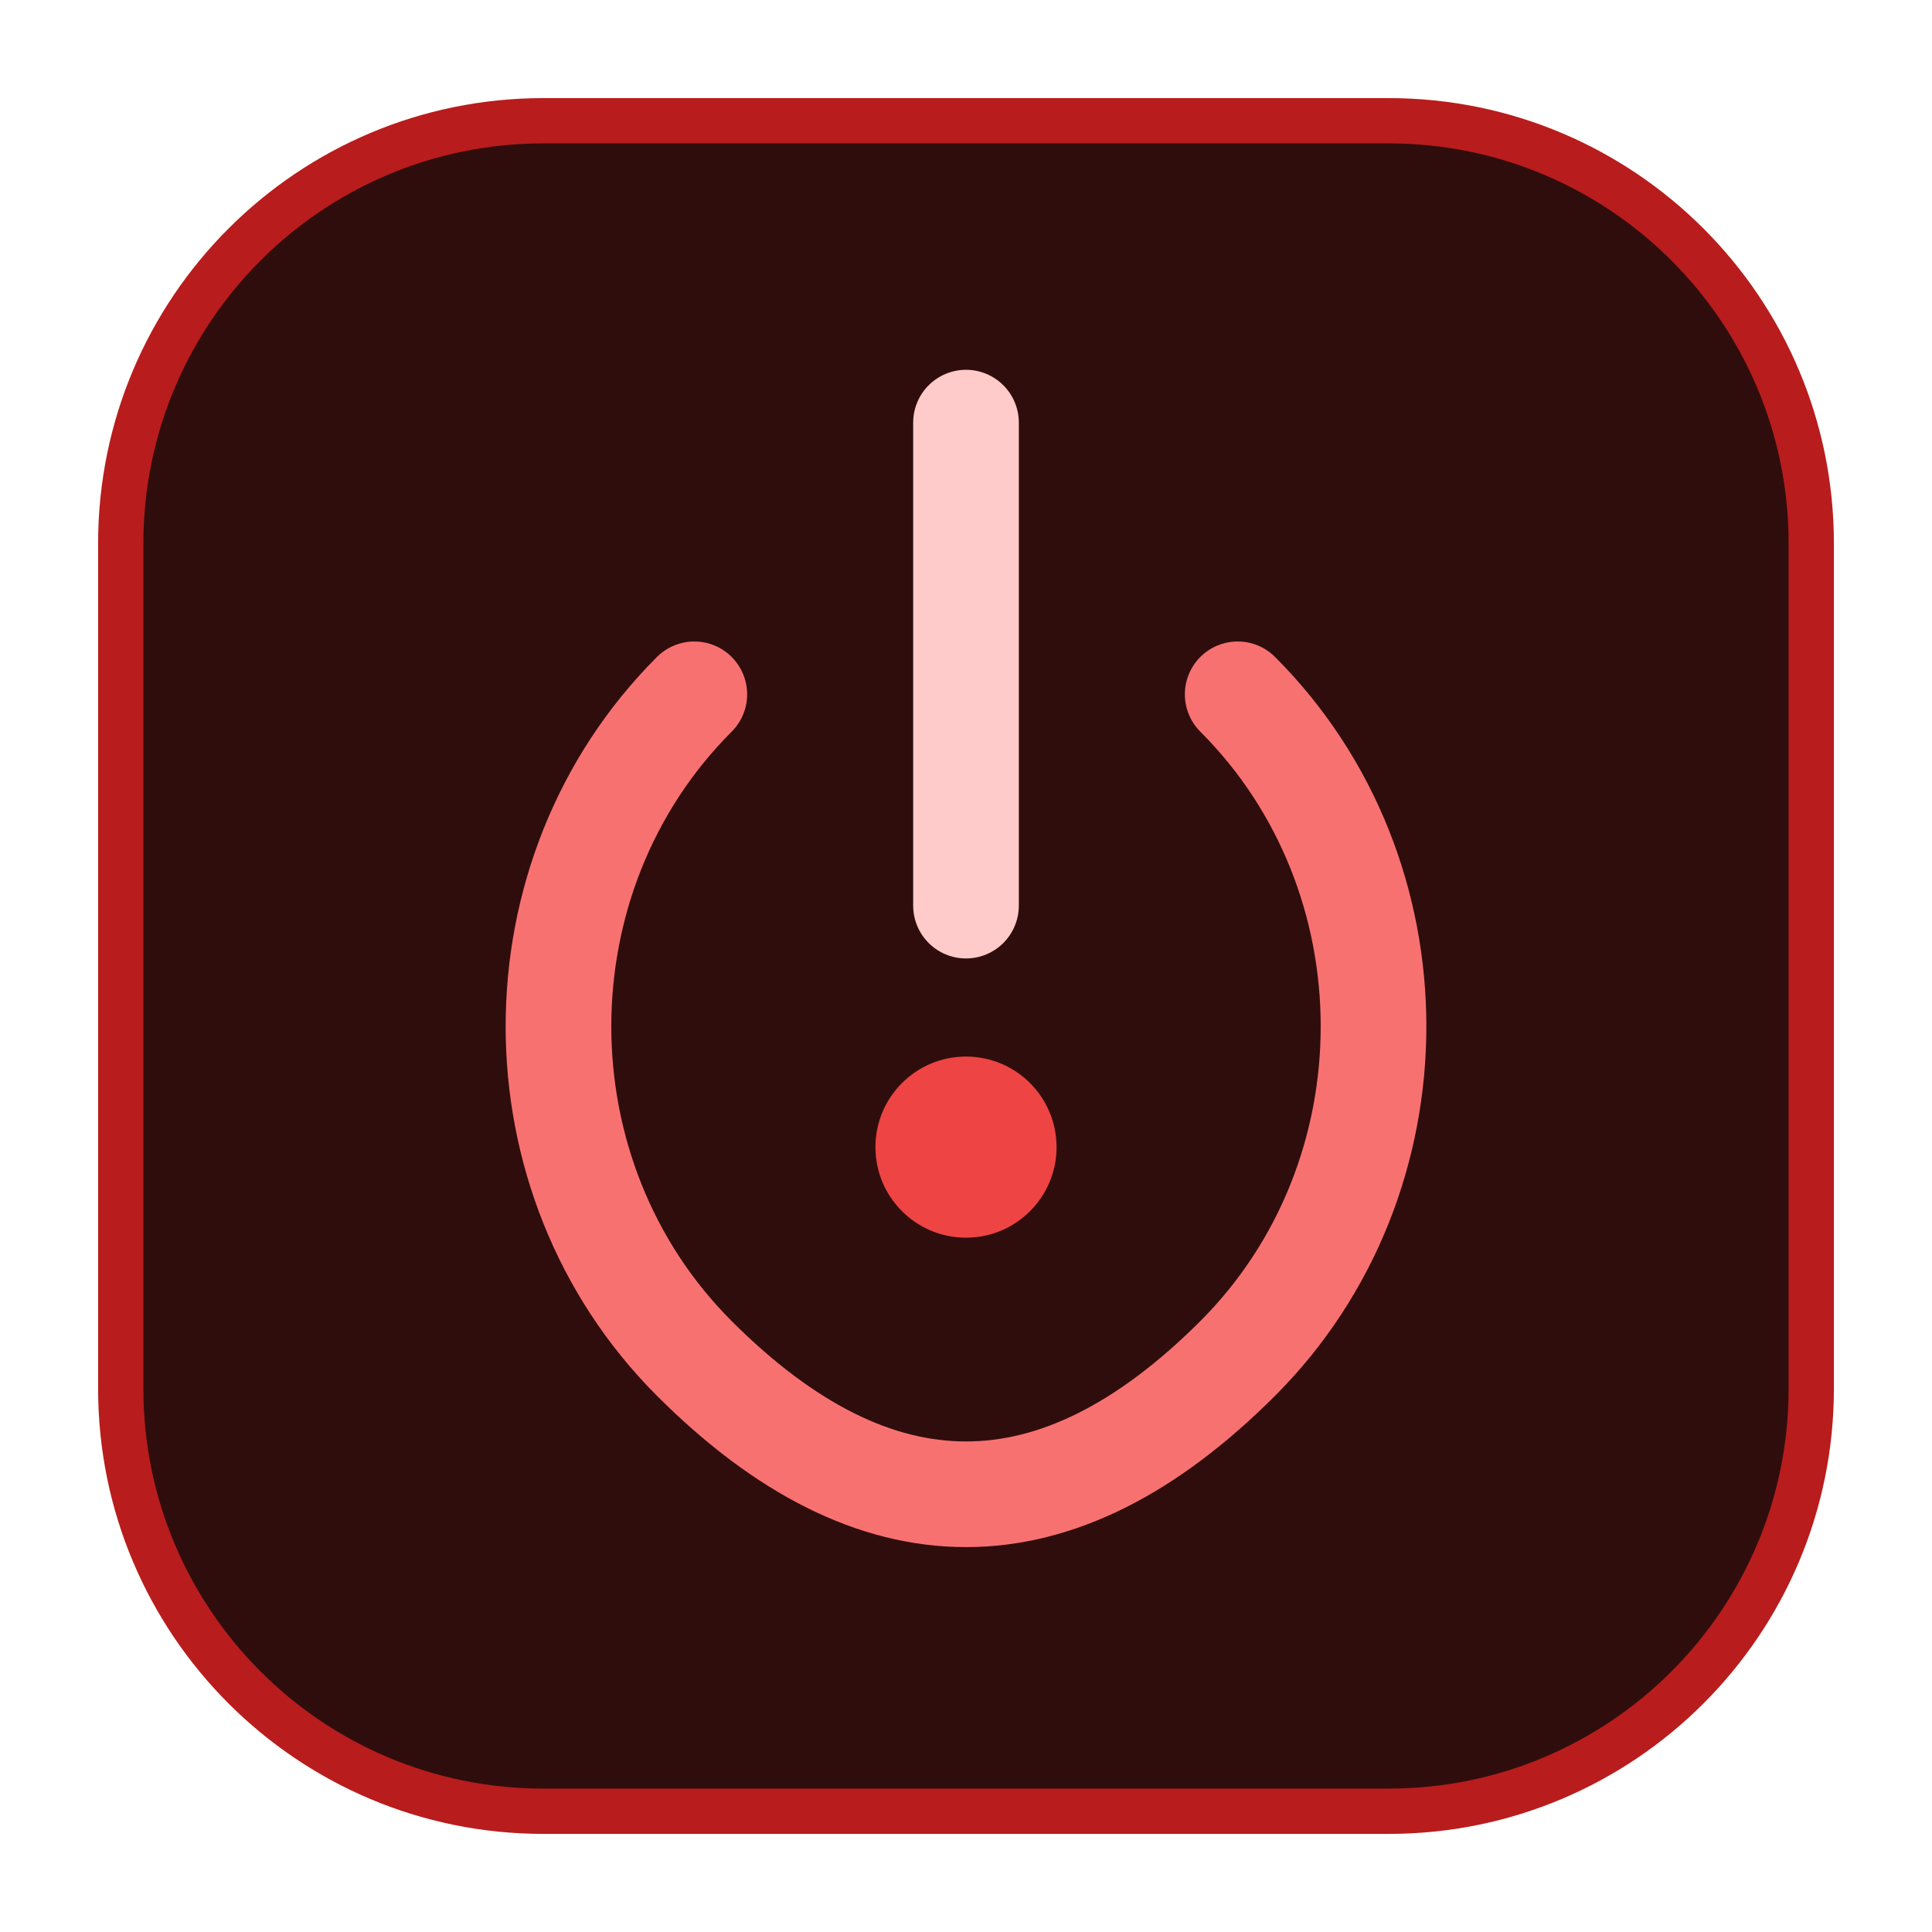
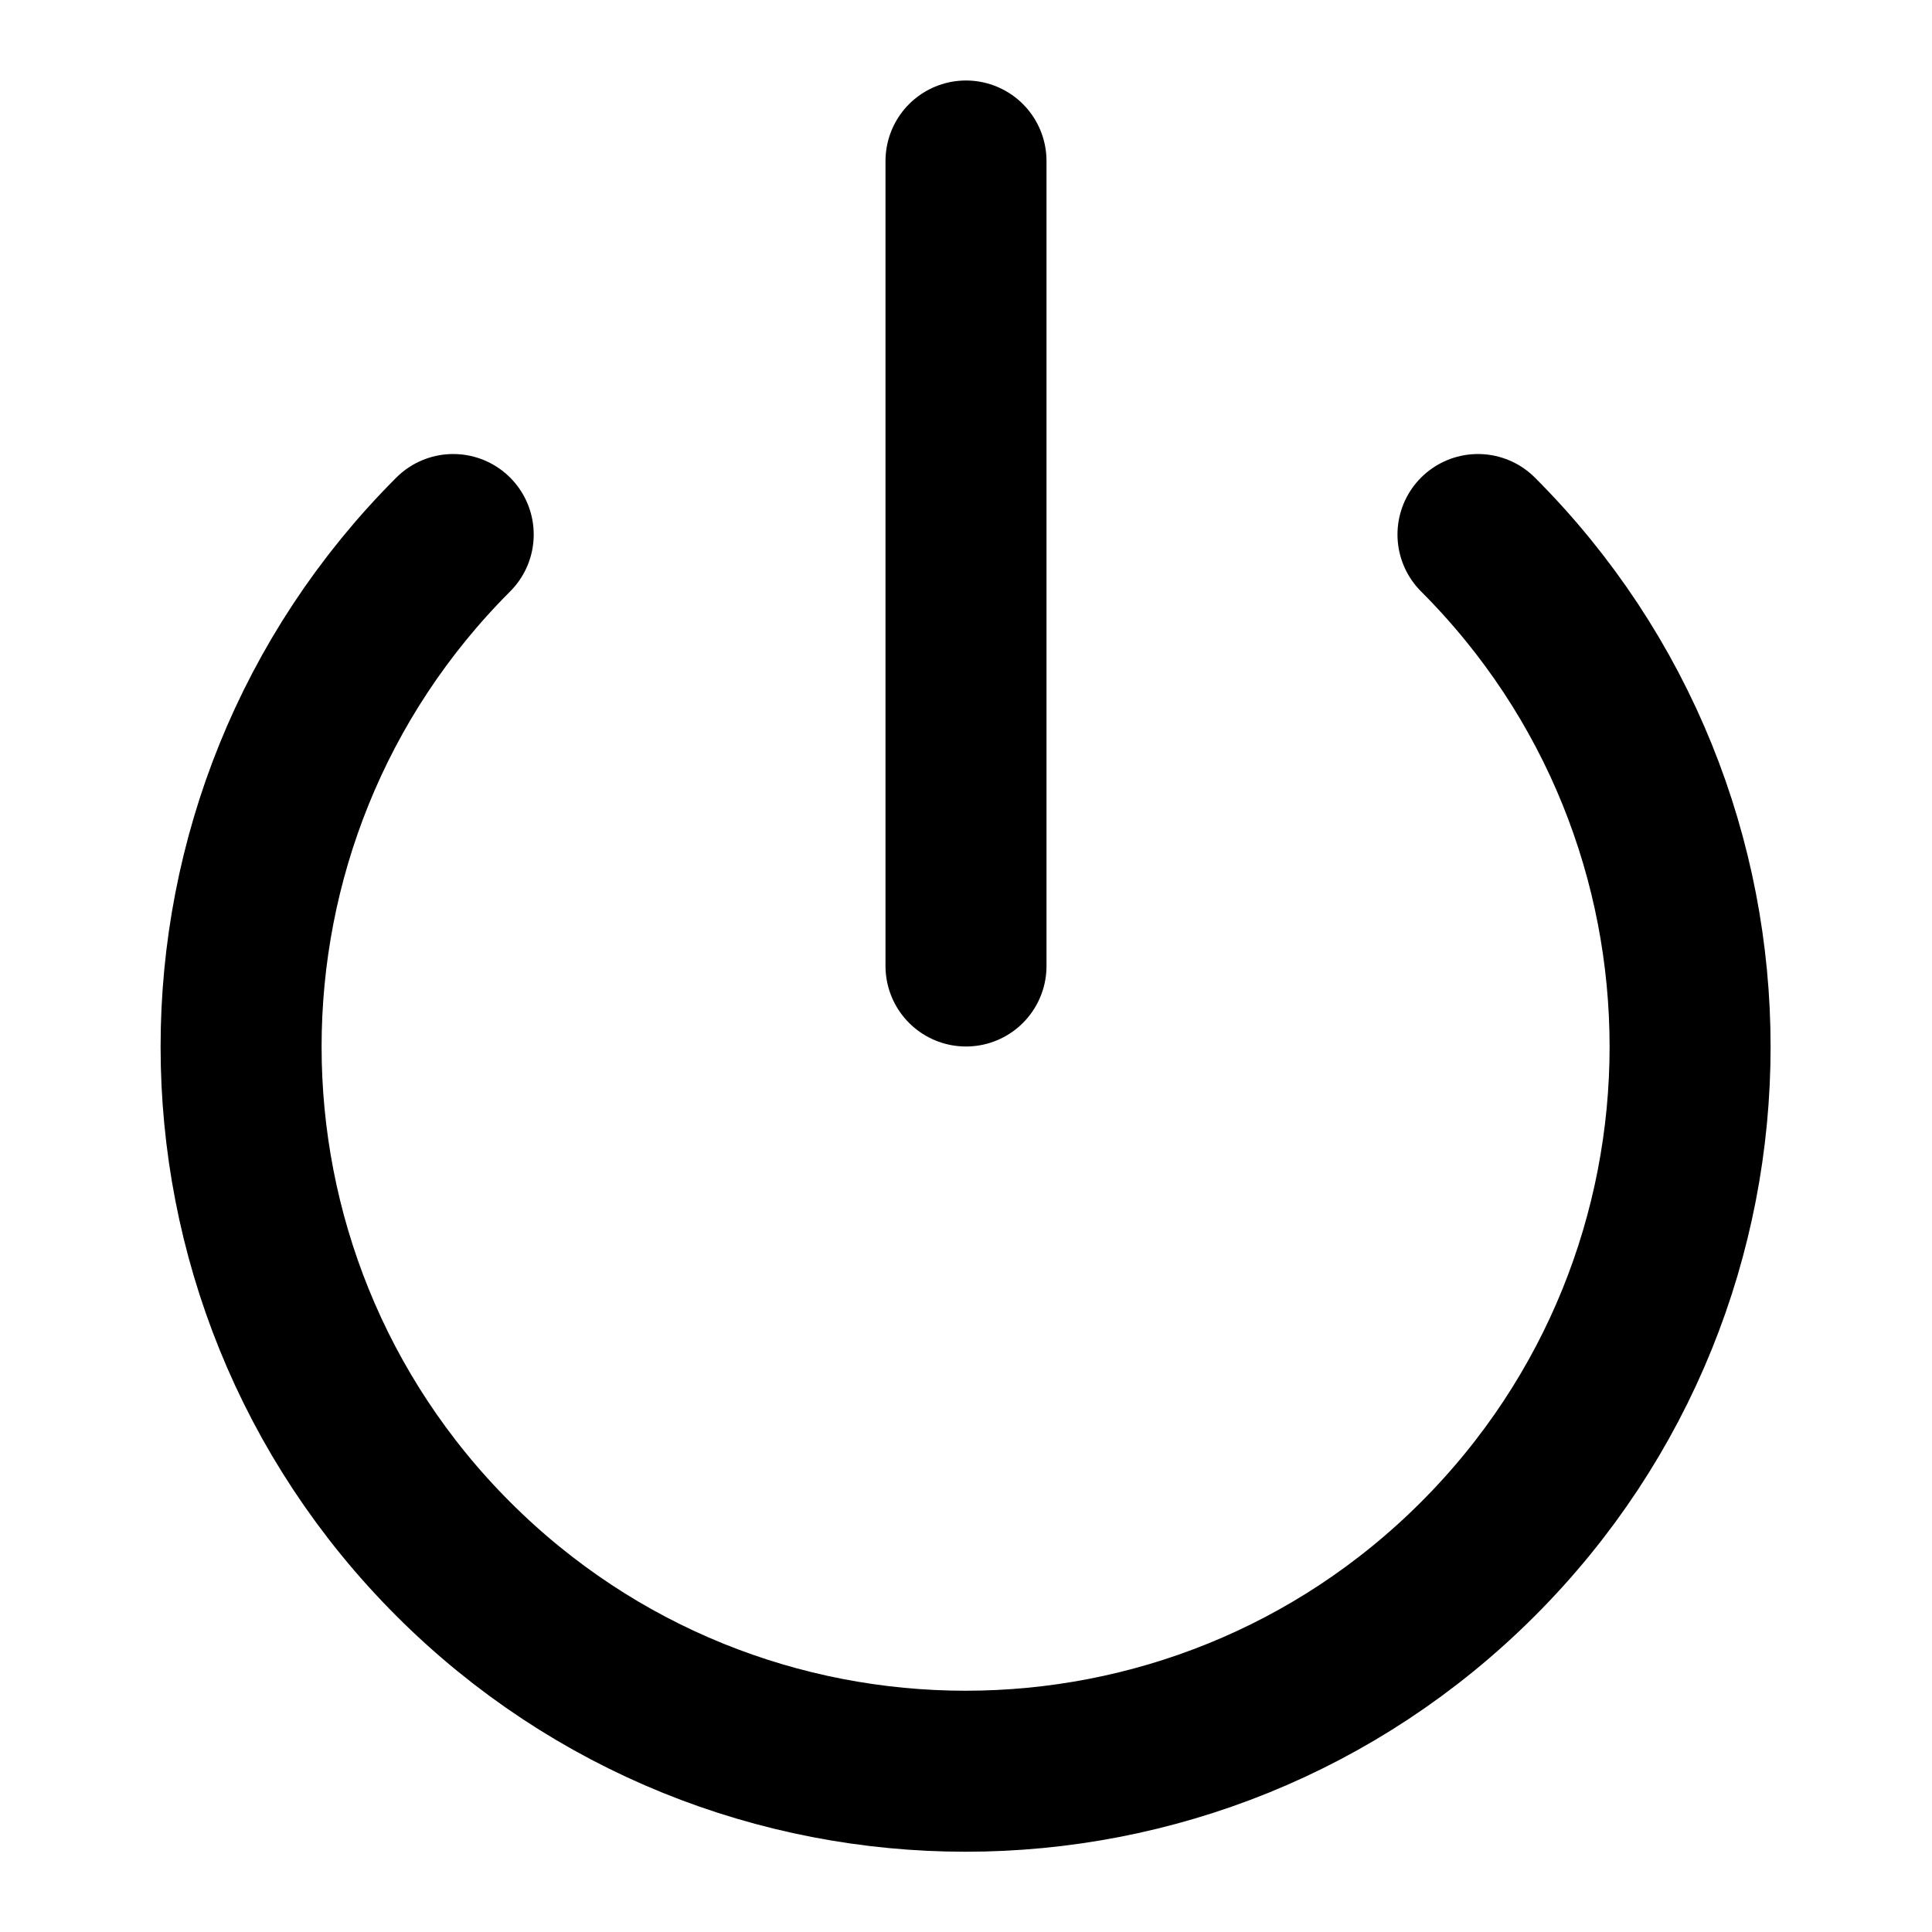
- <svg xmlns="http://www.w3.org/2000/svg" viewBox="0 0 64 64" width="64" height="64">
-   <defs>
-     <linearGradient id="exitGrad" x1="0%" y1="0%" x2="100%" y2="100%">
-       <stop offset="0%" stop-color="#ef4444" />
-       <stop offset="100%" stop-color="#f87171" />
-     </linearGradient>
-   </defs>
-   <rect x="4" y="4" width="56" height="56" rx="14" fill="#300d0d" stroke="#b91c1c" stroke-width="1.5" />
-   <path d="M 23 23 C 17 29, 17 39, 23 45 C 29 51, 35 51, 41 45 C 47 39, 47 29, 41 23" fill="none" stroke="#f87171" stroke-width="3.5" stroke-linecap="round" />
-   <line x1="32" y1="14" x2="32" y2="30" stroke="#fecaca" stroke-width="3.5" stroke-linecap="round" />
-   <circle cx="32" cy="38" r="3" fill="#ef4444" />
+ <svg xmlns="http://www.w3.org/2000/svg" width="24" height="24" viewBox="0 0 24 24" fill="none" stroke="currentColor" stroke-width="2" stroke-linecap="round" stroke-linejoin="round">
+   <path d="M18.36 6.64a9 9 0 1 1-12.73 0" />
+   <line x1="12" y1="2" x2="12" y2="12" />
</svg>
